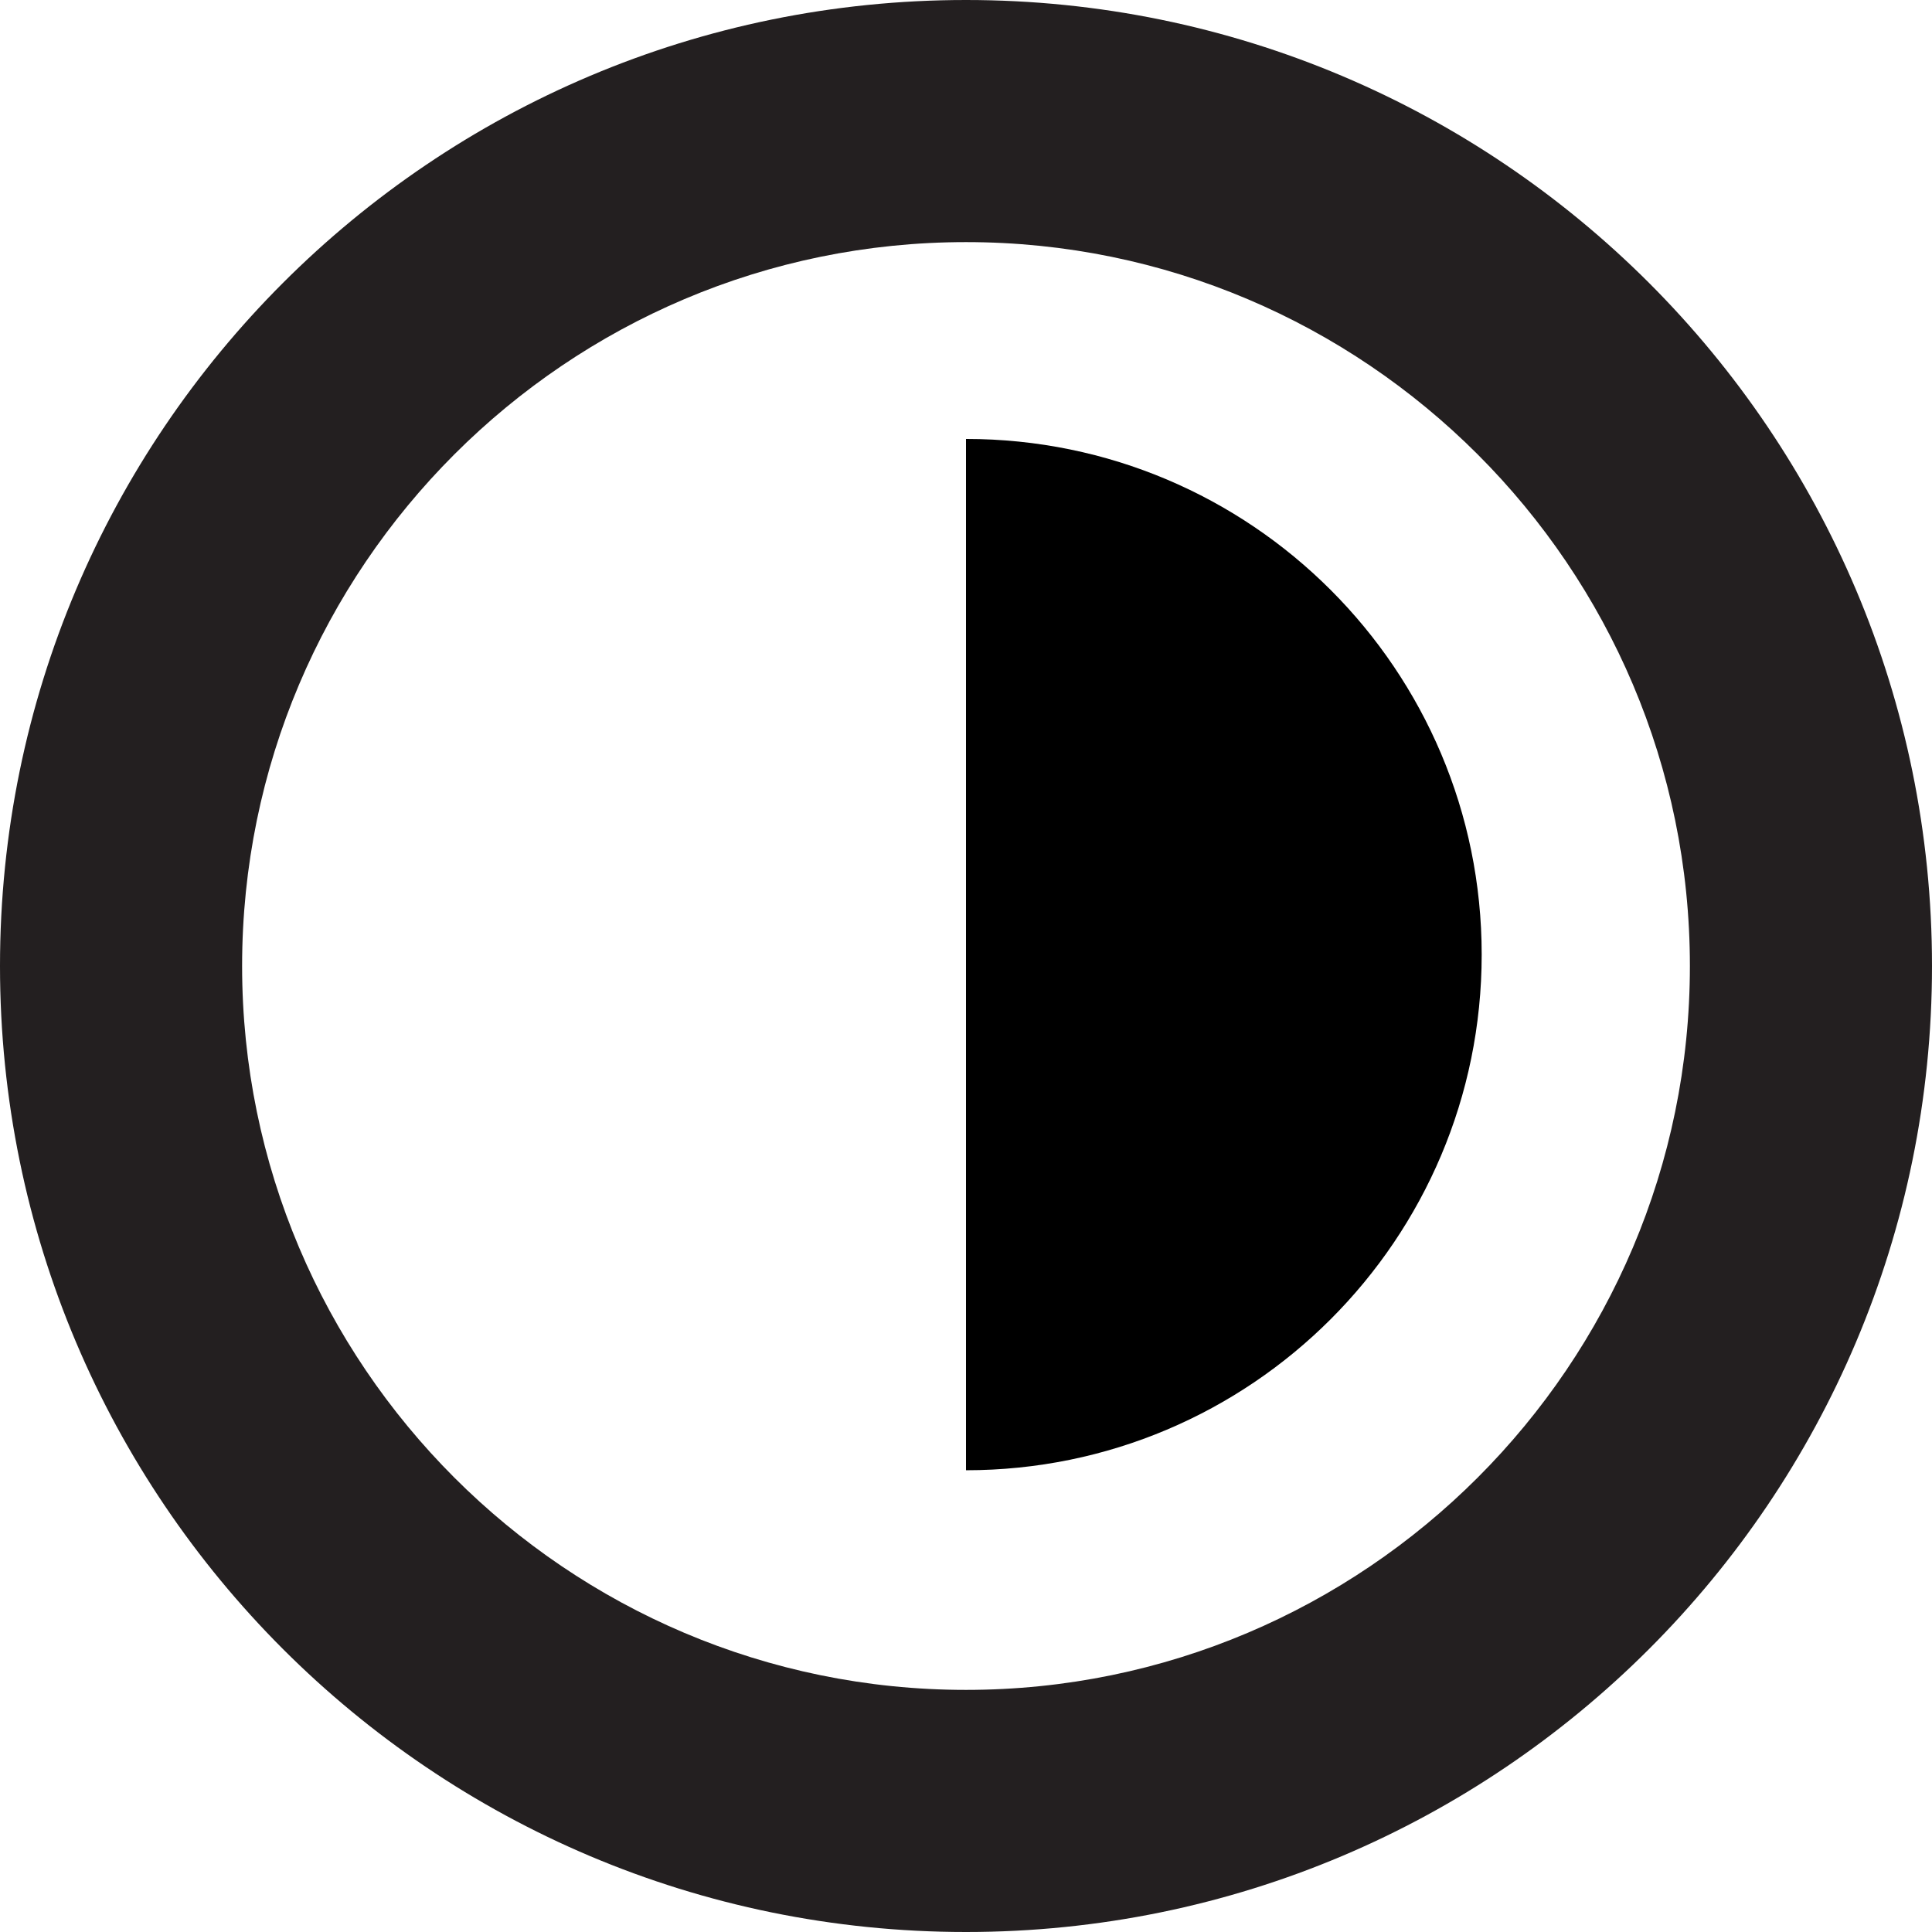
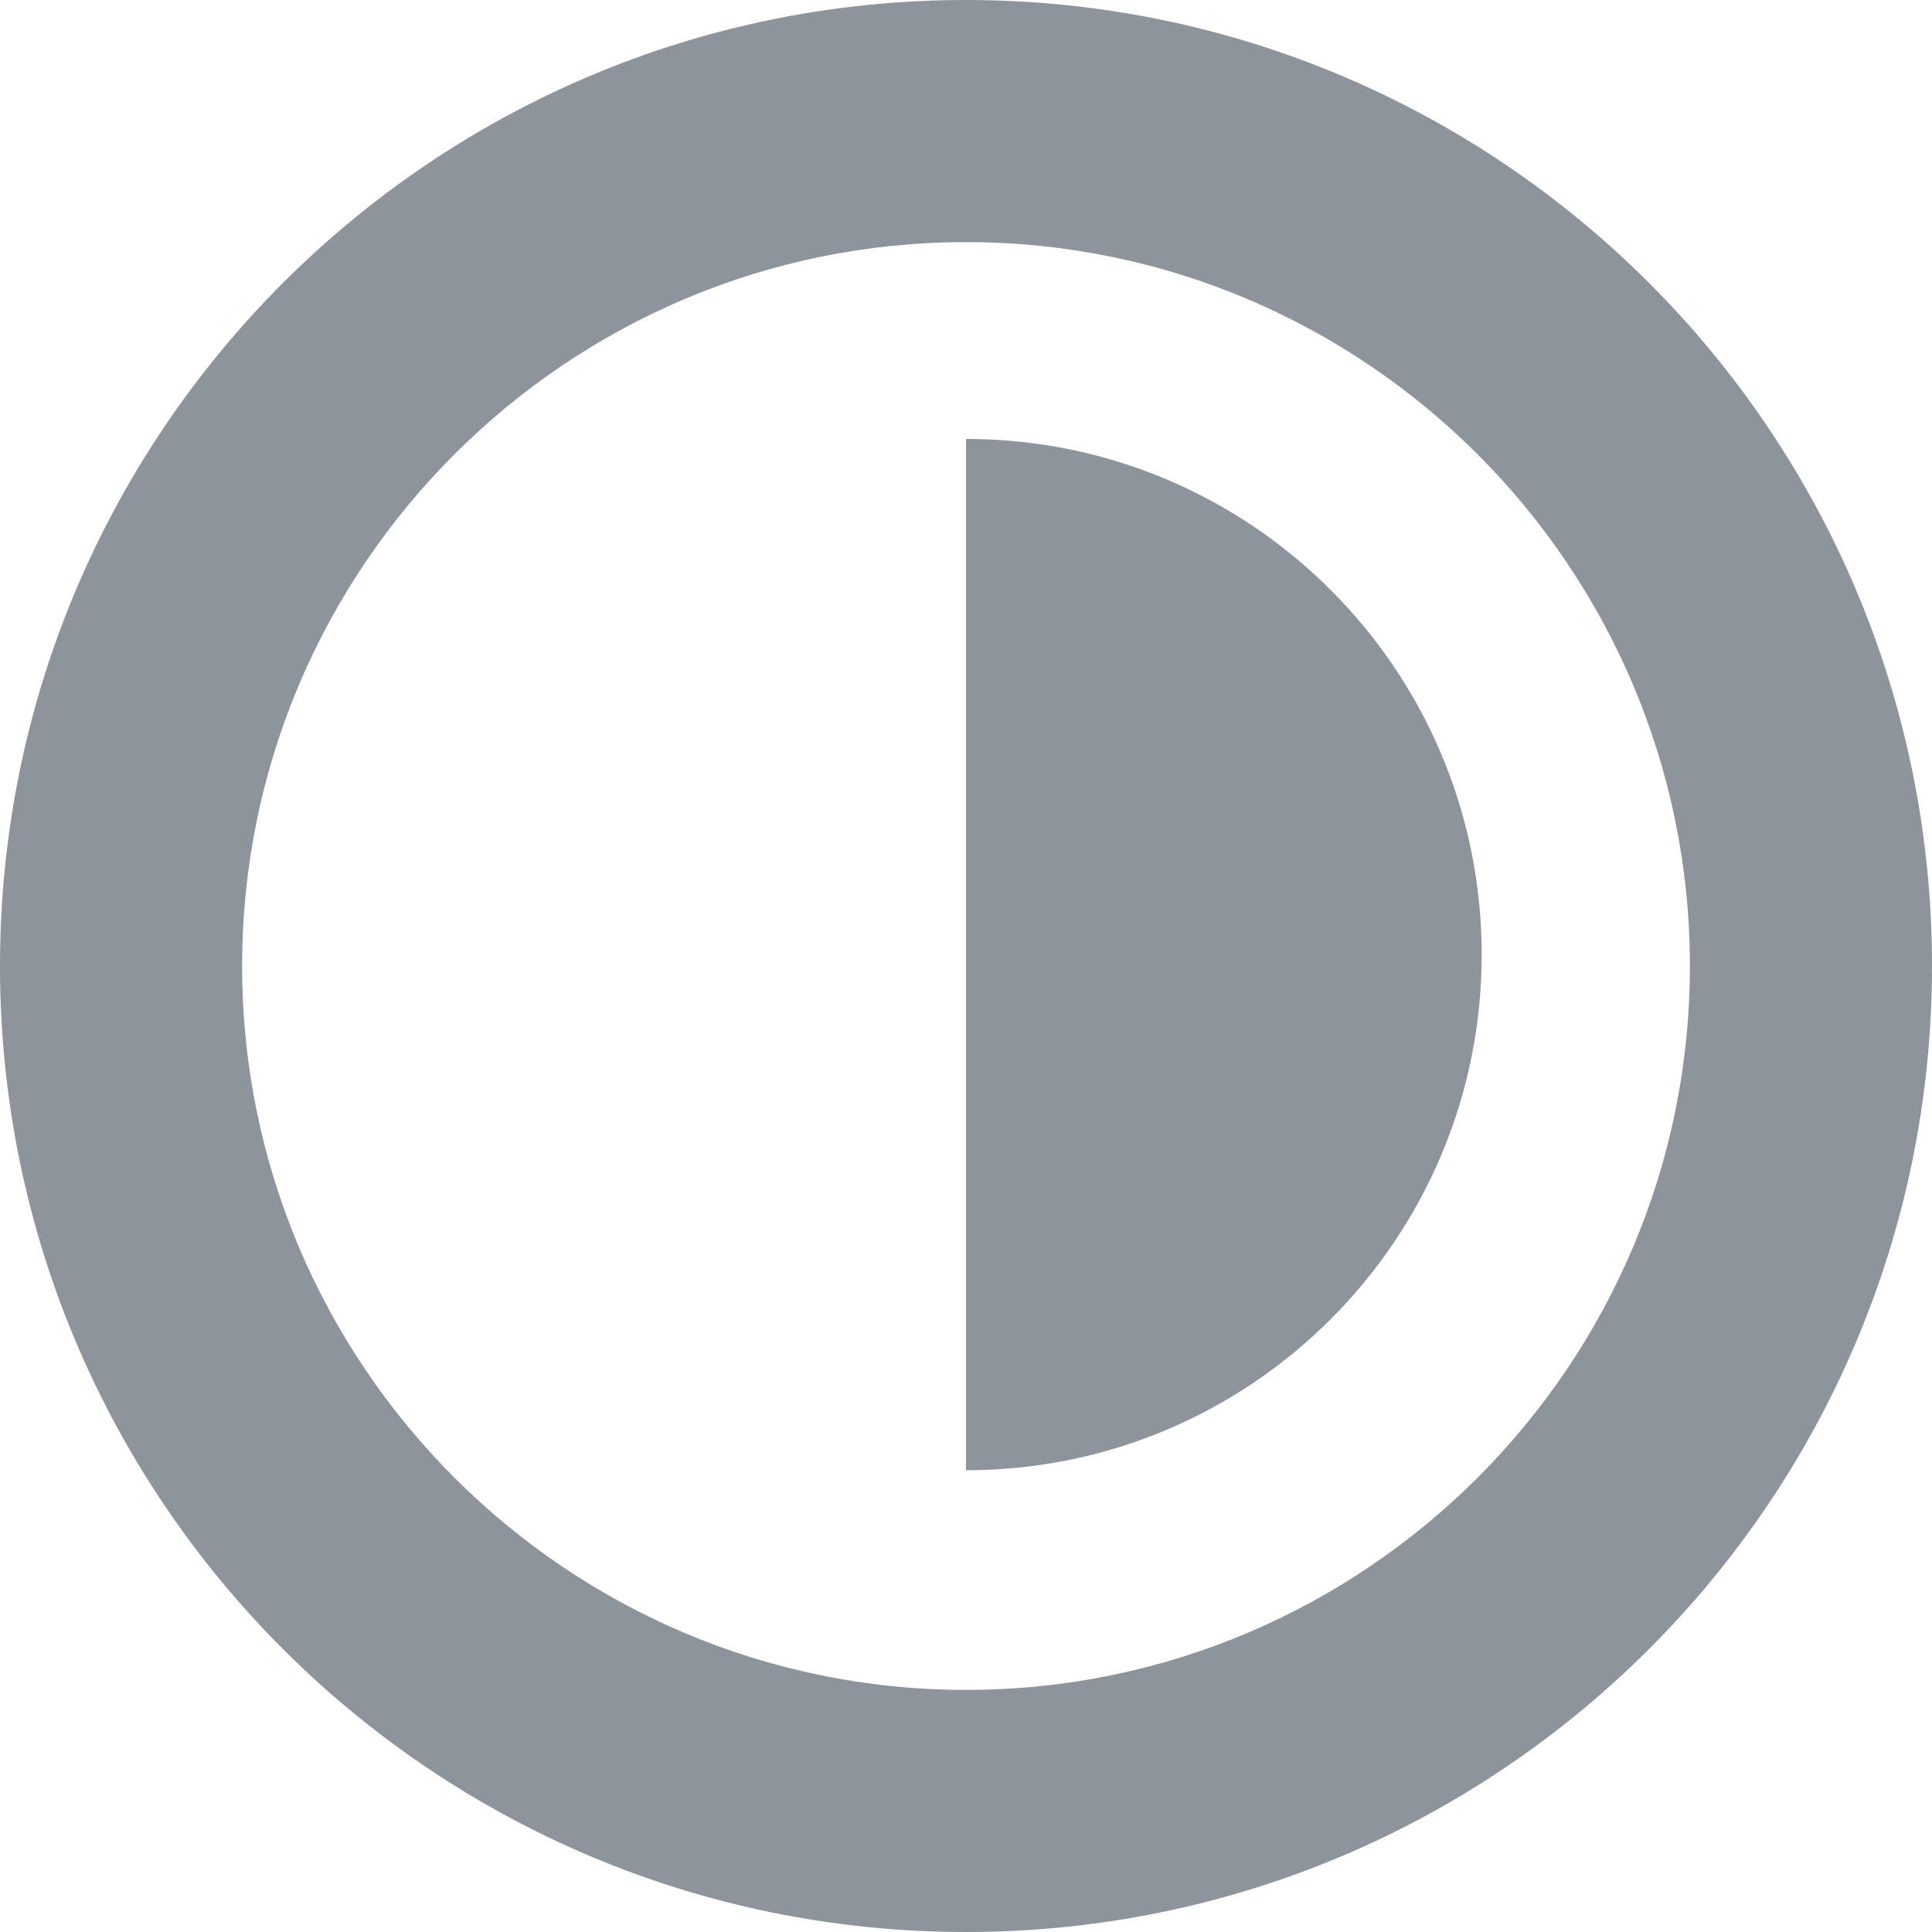
<svg xmlns="http://www.w3.org/2000/svg" version="1.0" id="Layer_1" x="0px" y="0px" width="31.92px" height="31.92px" viewBox="-35.422 -7.96 31.92 31.92" enable-background="new -35.422 -7.96 31.92 31.92" xml:space="preserve">
-   <path fill="#231F20" d="M-19.462-3.96c6.595,0,11.96,5.365,11.96,11.96s-5.365,11.96-11.96,11.96S-31.422,14.595-31.422,8 S-26.057-3.96-19.462-3.96 M-19.462-7.96c-8.814,0-15.96,7.145-15.96,15.96c0,8.813,7.146,15.96,15.96,15.96S-3.502,16.813-3.502,8 C-3.502-0.815-10.648-7.96-19.462-7.96L-19.462-7.96z" />
-   <path d="M-19.462,16.331c4.706,0,8.52-3.813,8.52-8.52c0-4.705-3.813-8.519-8.52-8.519" />
+   <path fill="#8d949c" d="M-19.462-3.96c6.595,0,11.96,5.365,11.96,11.96s-5.365,11.96-11.96,11.96S-31.422,14.595-31.422,8 S-26.057-3.96-19.462-3.96 M-19.462-7.96c-8.814,0-15.96,7.145-15.96,15.96c0,8.813,7.146,15.96,15.96,15.96S-3.502,16.813-3.502,8 C-3.502-0.815-10.648-7.96-19.462-7.96L-19.462-7.96z" />
+   <path fill="#8d949c" d="M-19.462,16.331c4.706,0,8.52-3.813,8.52-8.52c0-4.705-3.813-8.519-8.52-8.519" />
</svg>
